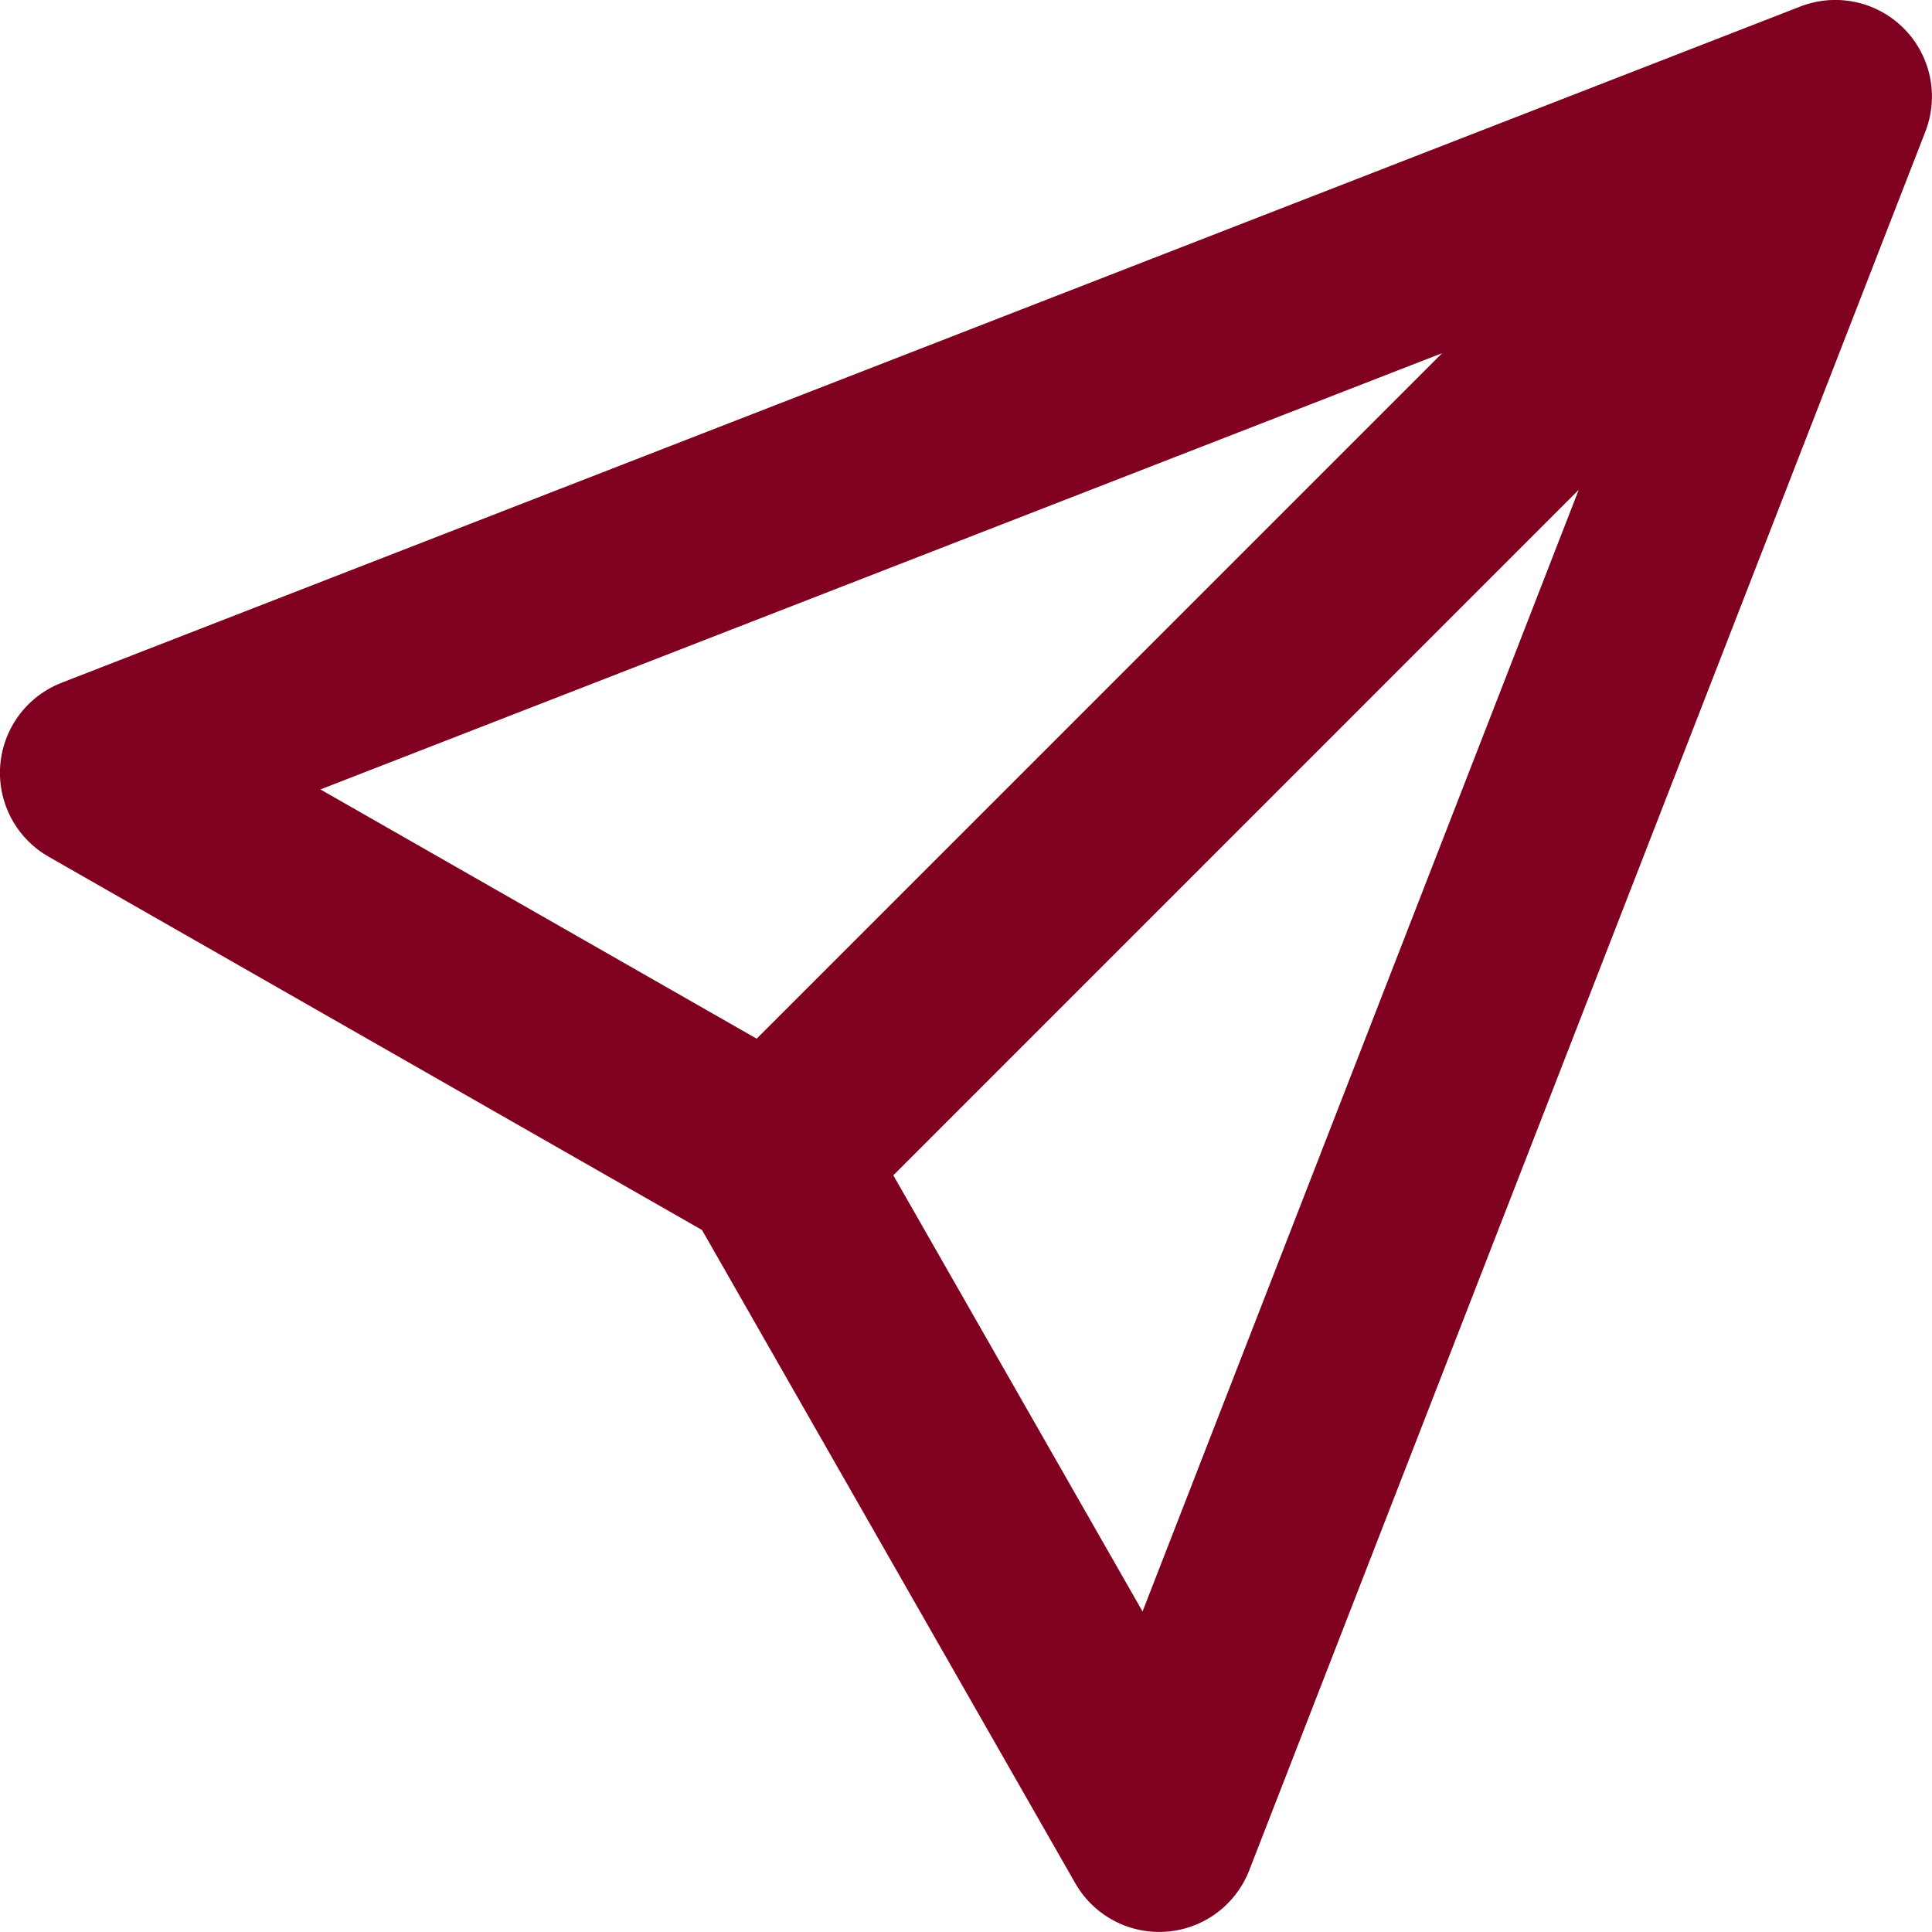
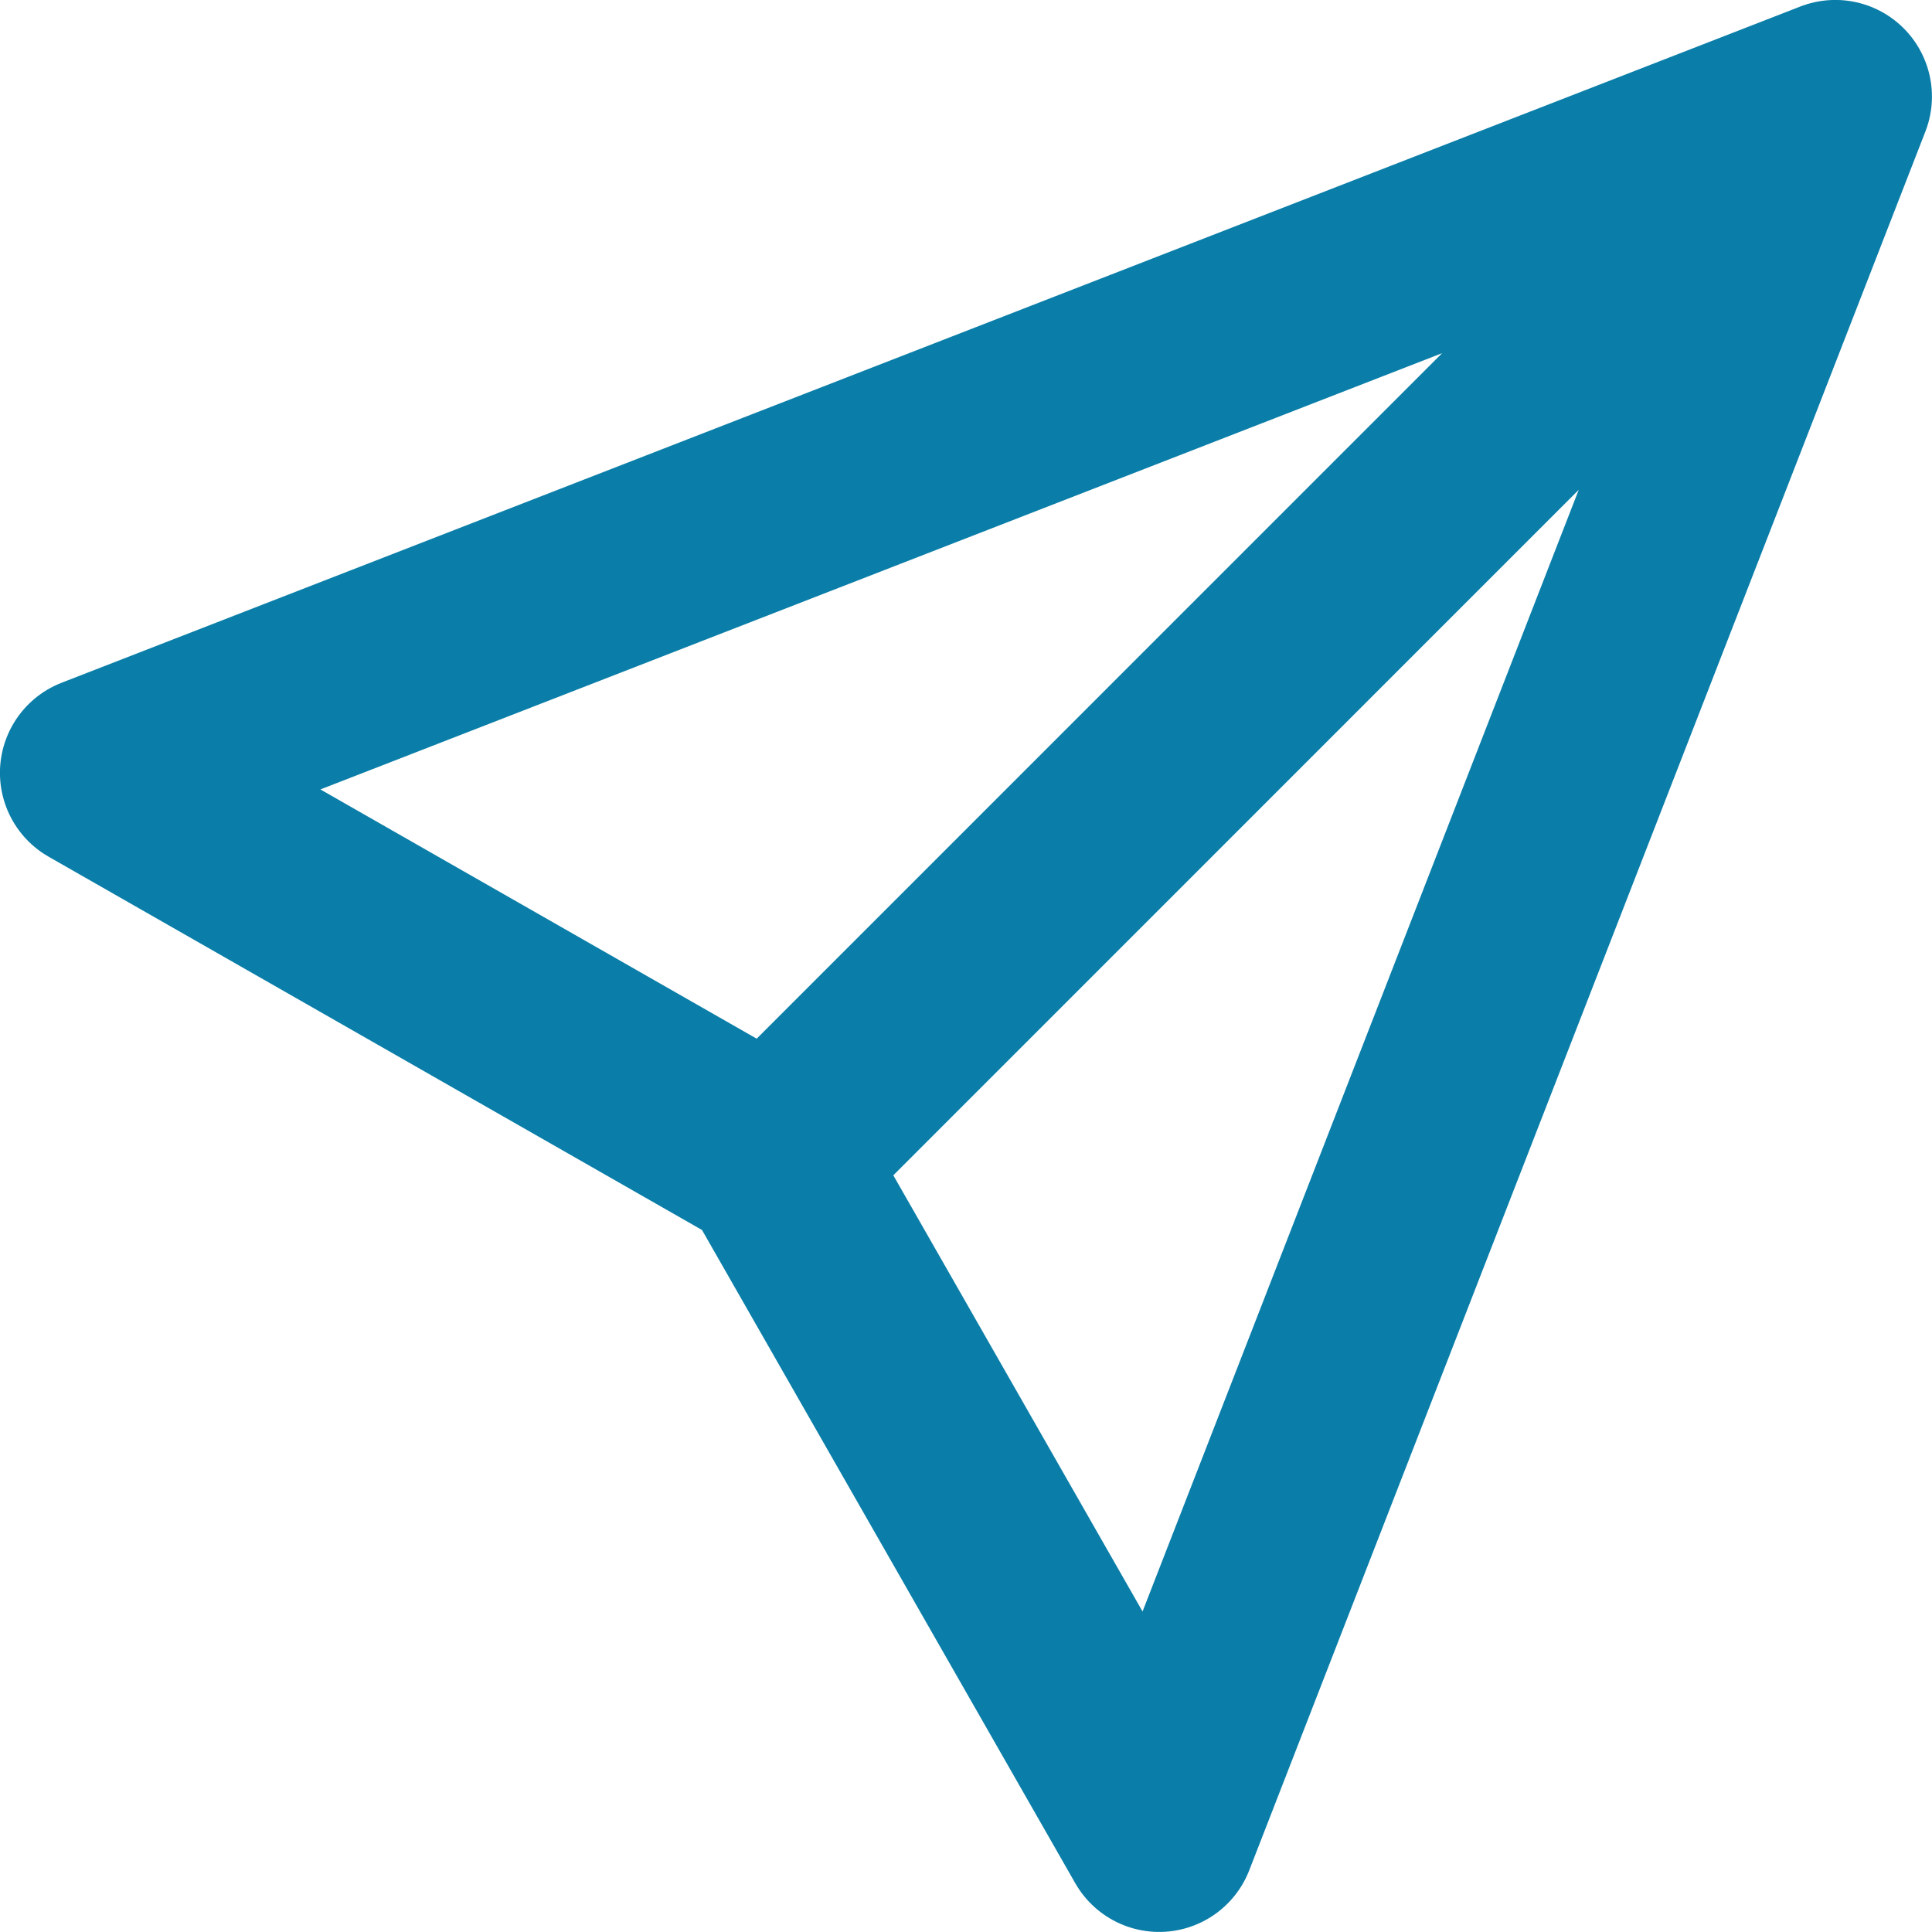
<svg xmlns="http://www.w3.org/2000/svg" preserveAspectRatio="none" overflow="visible" style="display: block;" width="16.667" height="16.667" viewBox="0 0 16.667 16.667" fill="none">
  <g id="Group">
-     <path id="Vector" d="M15.833 0.833L6.667 10M6.667 10L0.833 6.667L15.833 0.833L10 15.833L6.667 10Z" stroke-width="1.667" stroke-linecap="round" stroke-linejoin="round" stroke="#800020" />
+     <path id="Vector" d="M15.833 0.833L6.667 10M6.667 10L0.833 6.667L15.833 0.833L10 15.833L6.667 10Z" stroke-width="1.667" stroke-linecap="round" stroke-linejoin="round" stroke="#0A7EA8" />
  </g>
</svg>
